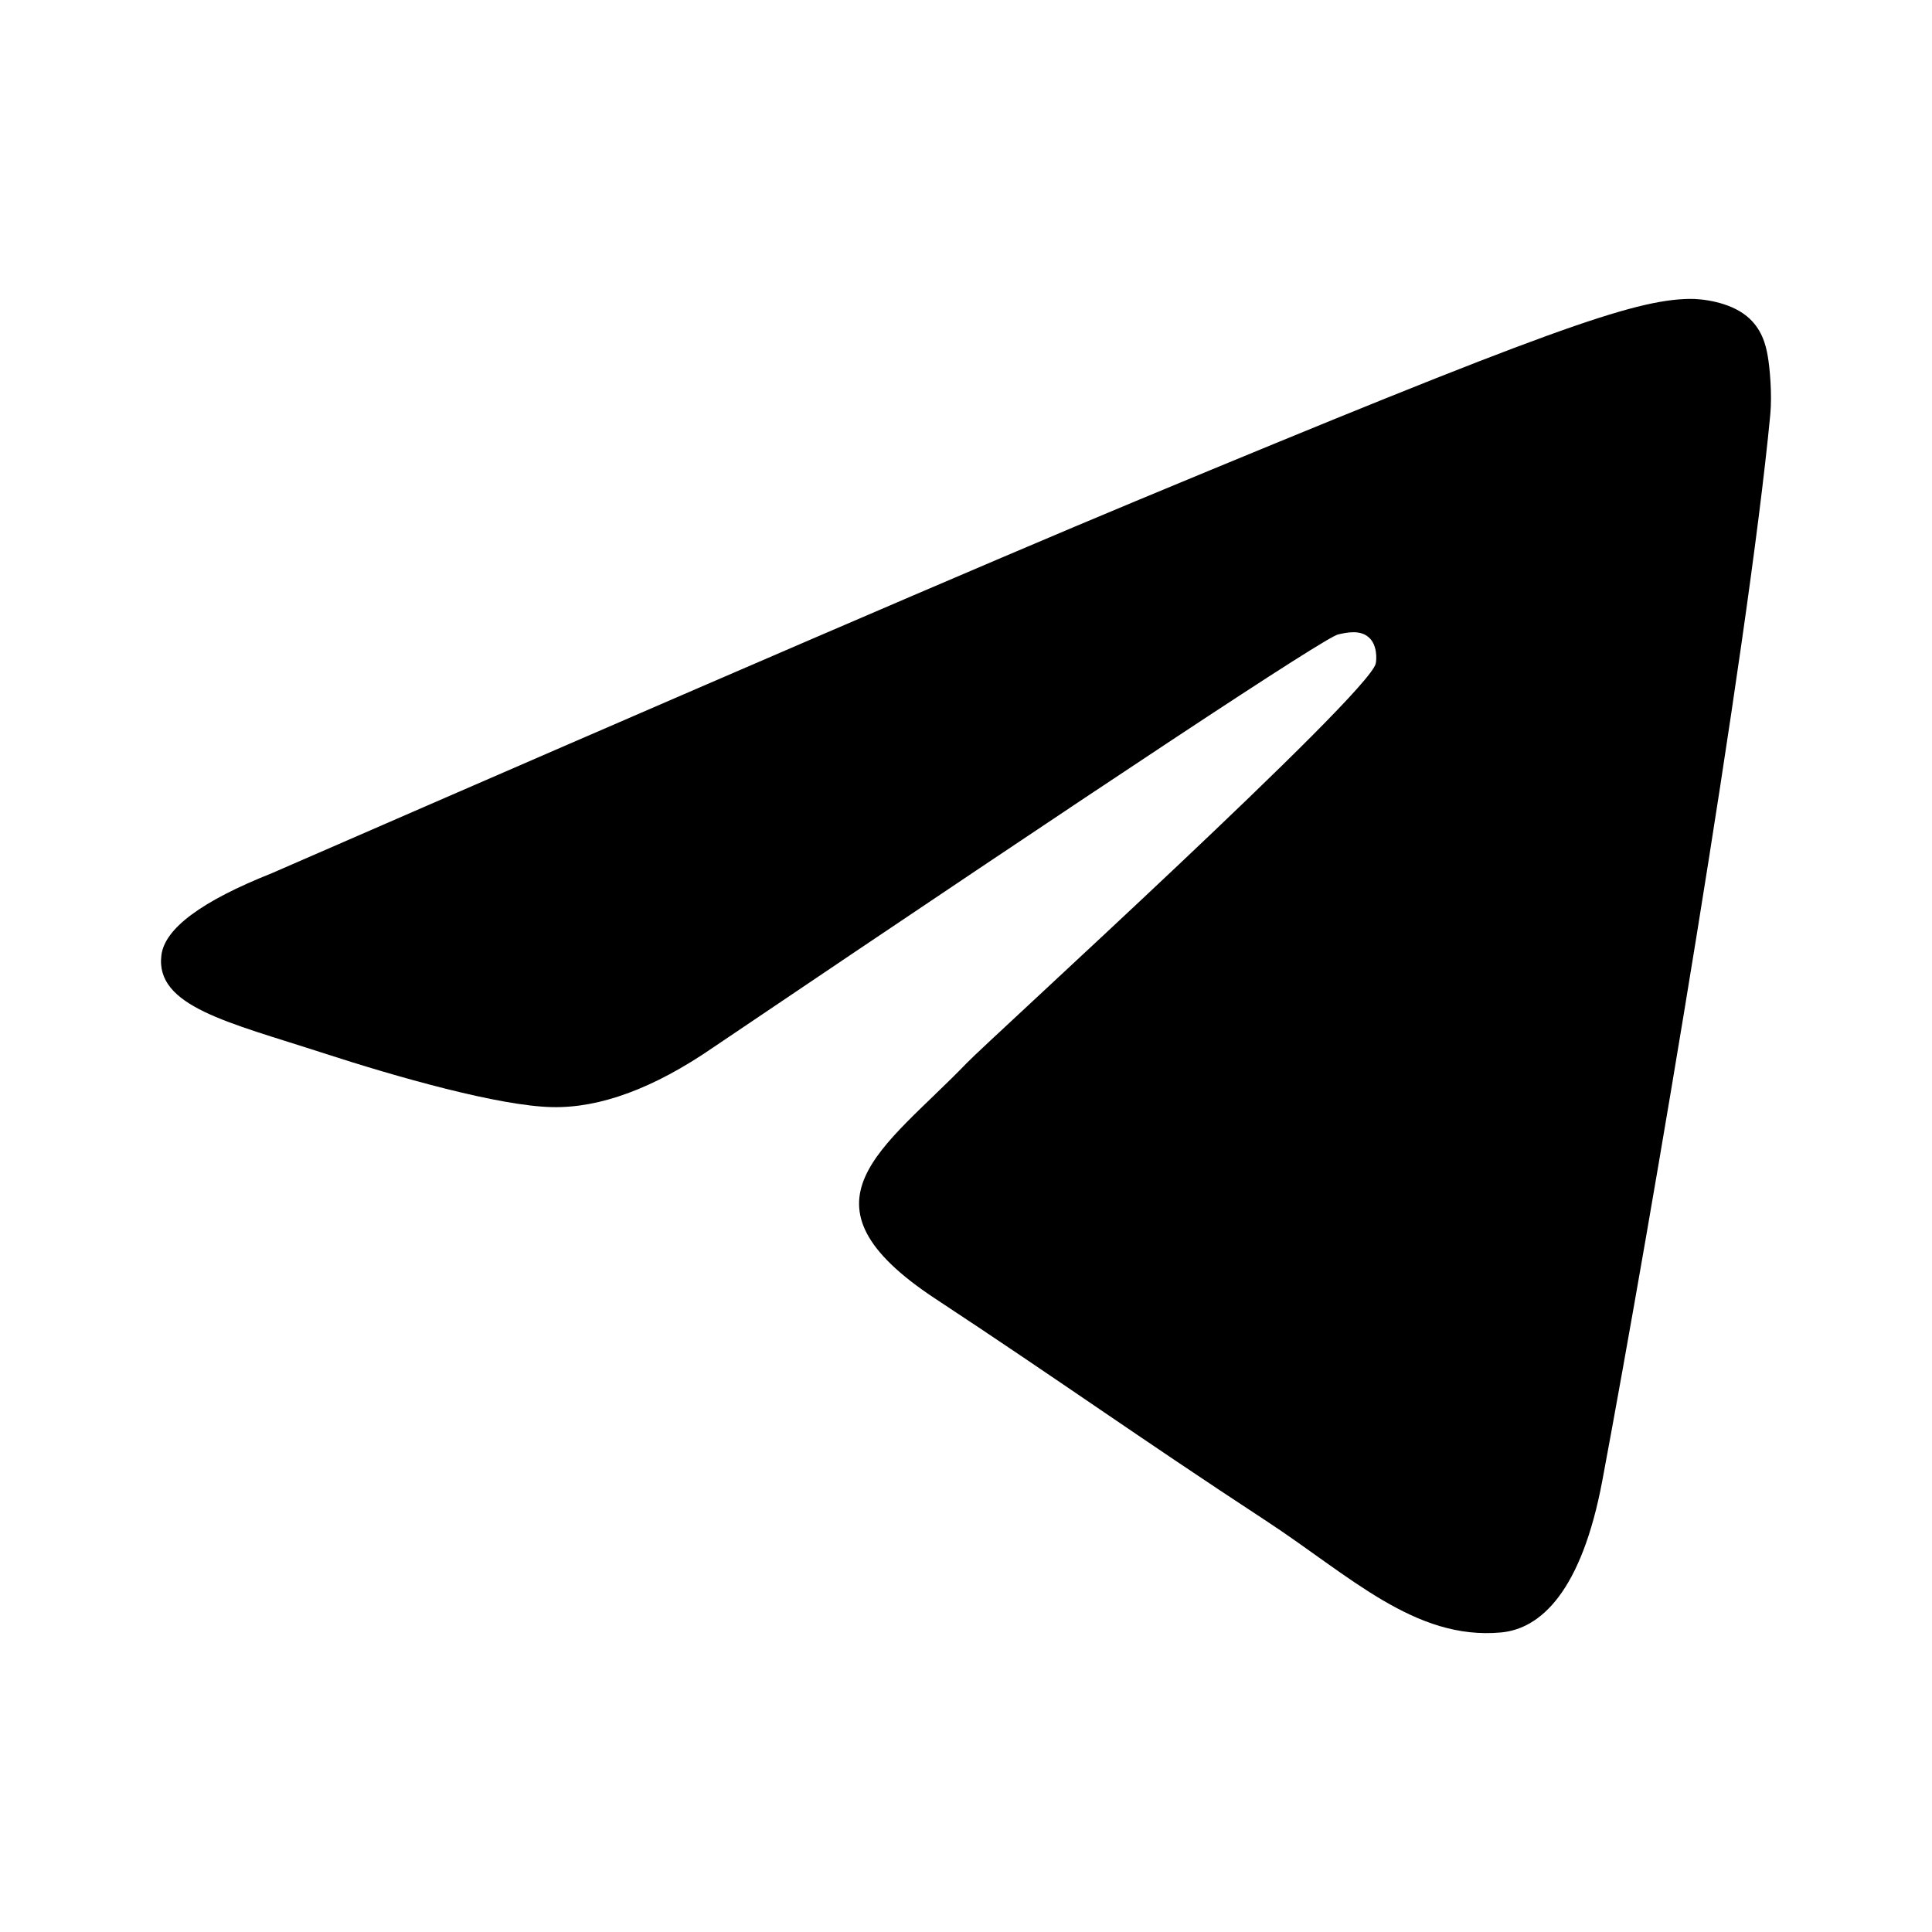
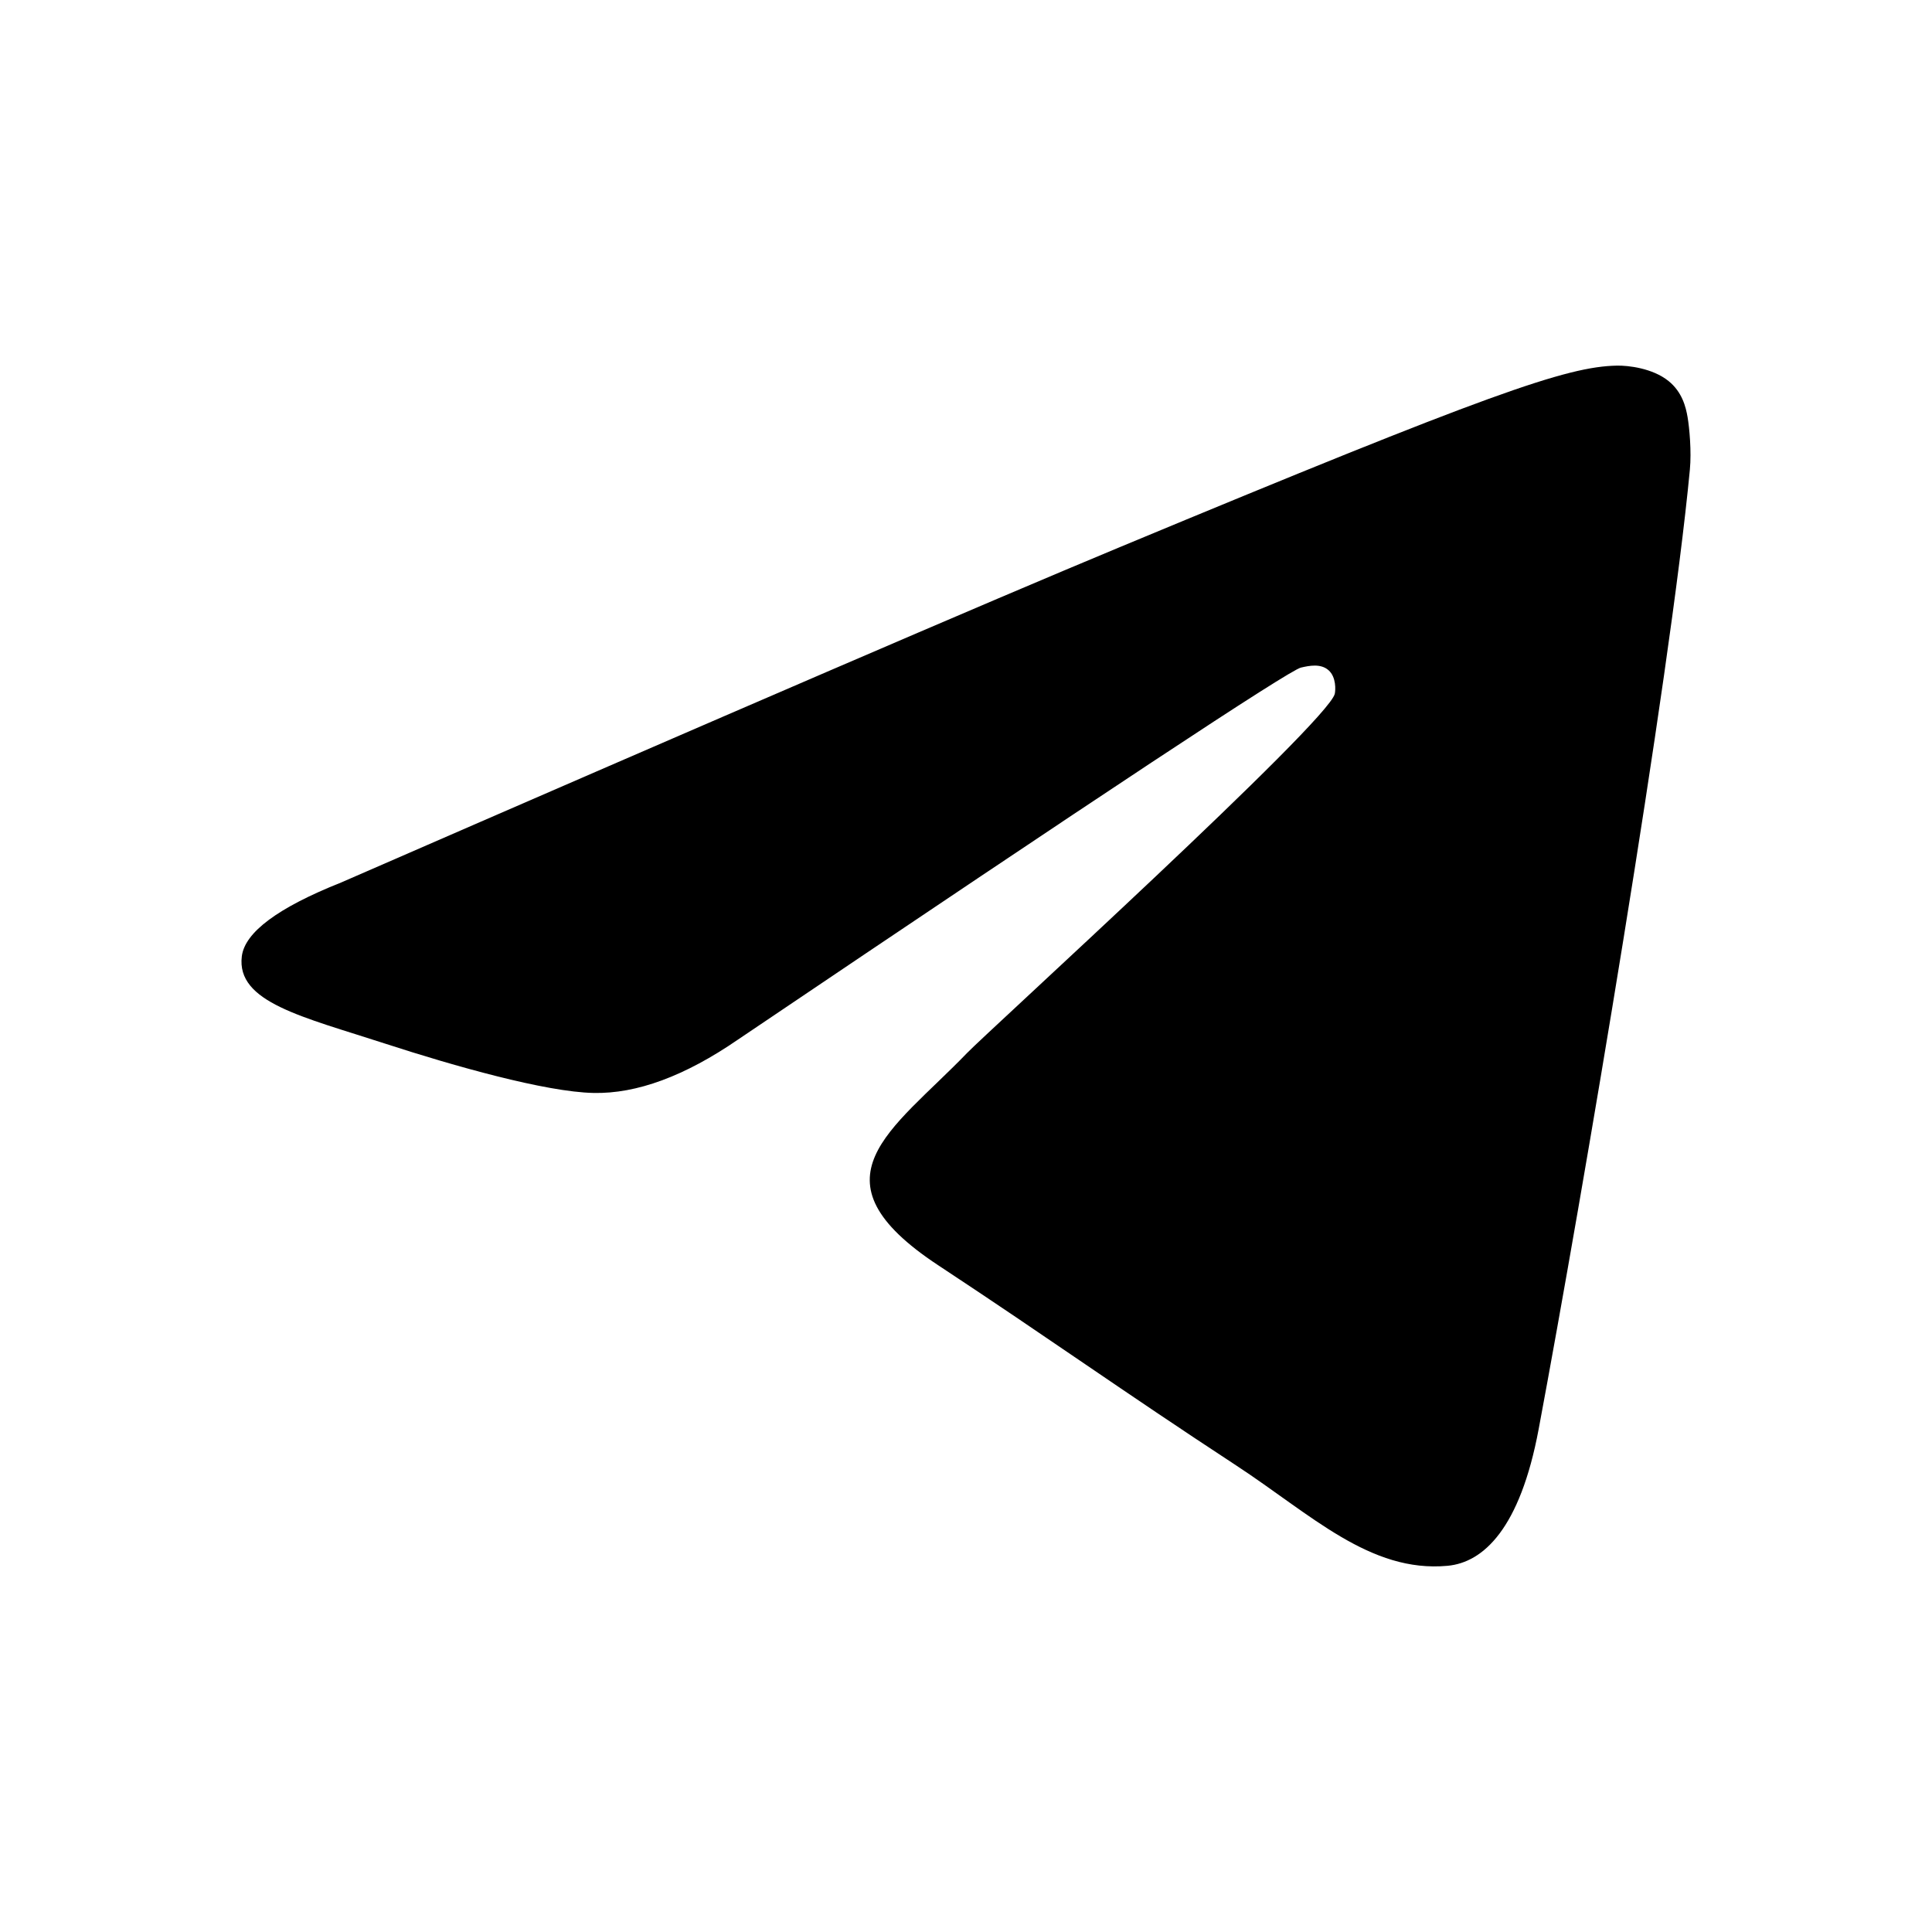
<svg xmlns="http://www.w3.org/2000/svg" width="24" height="24" viewBox="0 0 24 24" fill="currentColor">
-   <path d="M3.375 10.848C8.744 8.509 12.324 6.967 14.115 6.222 19.229 4.095 20.292 3.725 20.985 3.713 21.137 3.71 21.478 3.748 21.698 3.927 21.884 4.078 21.936 4.282 21.96 4.426 21.985 4.569 22.015 4.896 21.991 5.151 21.714 8.063 20.515 15.13 19.905 18.391 19.646 19.771 19.138 20.234 18.646 20.279 17.577 20.378 16.765 19.572 15.729 18.893 14.108 17.831 13.192 17.169 11.619 16.133 9.8 14.934 10.979 14.276 12.015 13.2 12.287 12.918 16.999 8.632 17.09 8.243 17.101 8.194 17.112 8.013 17.004 7.918 16.896 7.822 16.738 7.855 16.623 7.881 16.46 7.918 13.871 9.629 8.855 13.015 8.12 13.52 7.454 13.766 6.858 13.753 6.2 13.739 4.935 13.381 3.995 13.075 2.842 12.7 1.925 12.502 2.005 11.866 2.046 11.534 2.503 11.195 3.375 10.848Z" />
+   <path d="M4.237 10.963C9.069 8.858 12.291 7.47 13.903 6.8 18.506 4.885 19.463 4.553 20.086 4.542 20.223 4.539 20.53 4.573 20.728 4.734 20.896 4.87 20.942 5.054 20.964 5.183 20.986 5.312 21.014 5.606 20.992 5.836 20.743 8.457 19.663 14.817 19.114 17.752 18.882 18.994 18.424 19.41 17.982 19.451 17.019 19.54 16.288 18.815 15.356 18.204 13.897 17.248 13.073 16.653 11.657 15.719 10.02 14.641 11.081 14.048 12.014 13.08 12.258 12.826 16.499 8.969 16.581 8.619 16.591 8.575 16.601 8.412 16.504 8.326 16.407 8.24 16.264 8.269 16.161 8.293 16.014 8.326 13.684 9.866 9.169 12.913 8.508 13.368 7.909 13.589 7.372 13.577 6.78 13.565 5.642 13.243 4.796 12.968 3.758 12.63 2.933 12.452 3.004 11.879 3.042 11.581 3.453 11.275 4.237 10.963Z" />
</svg>
